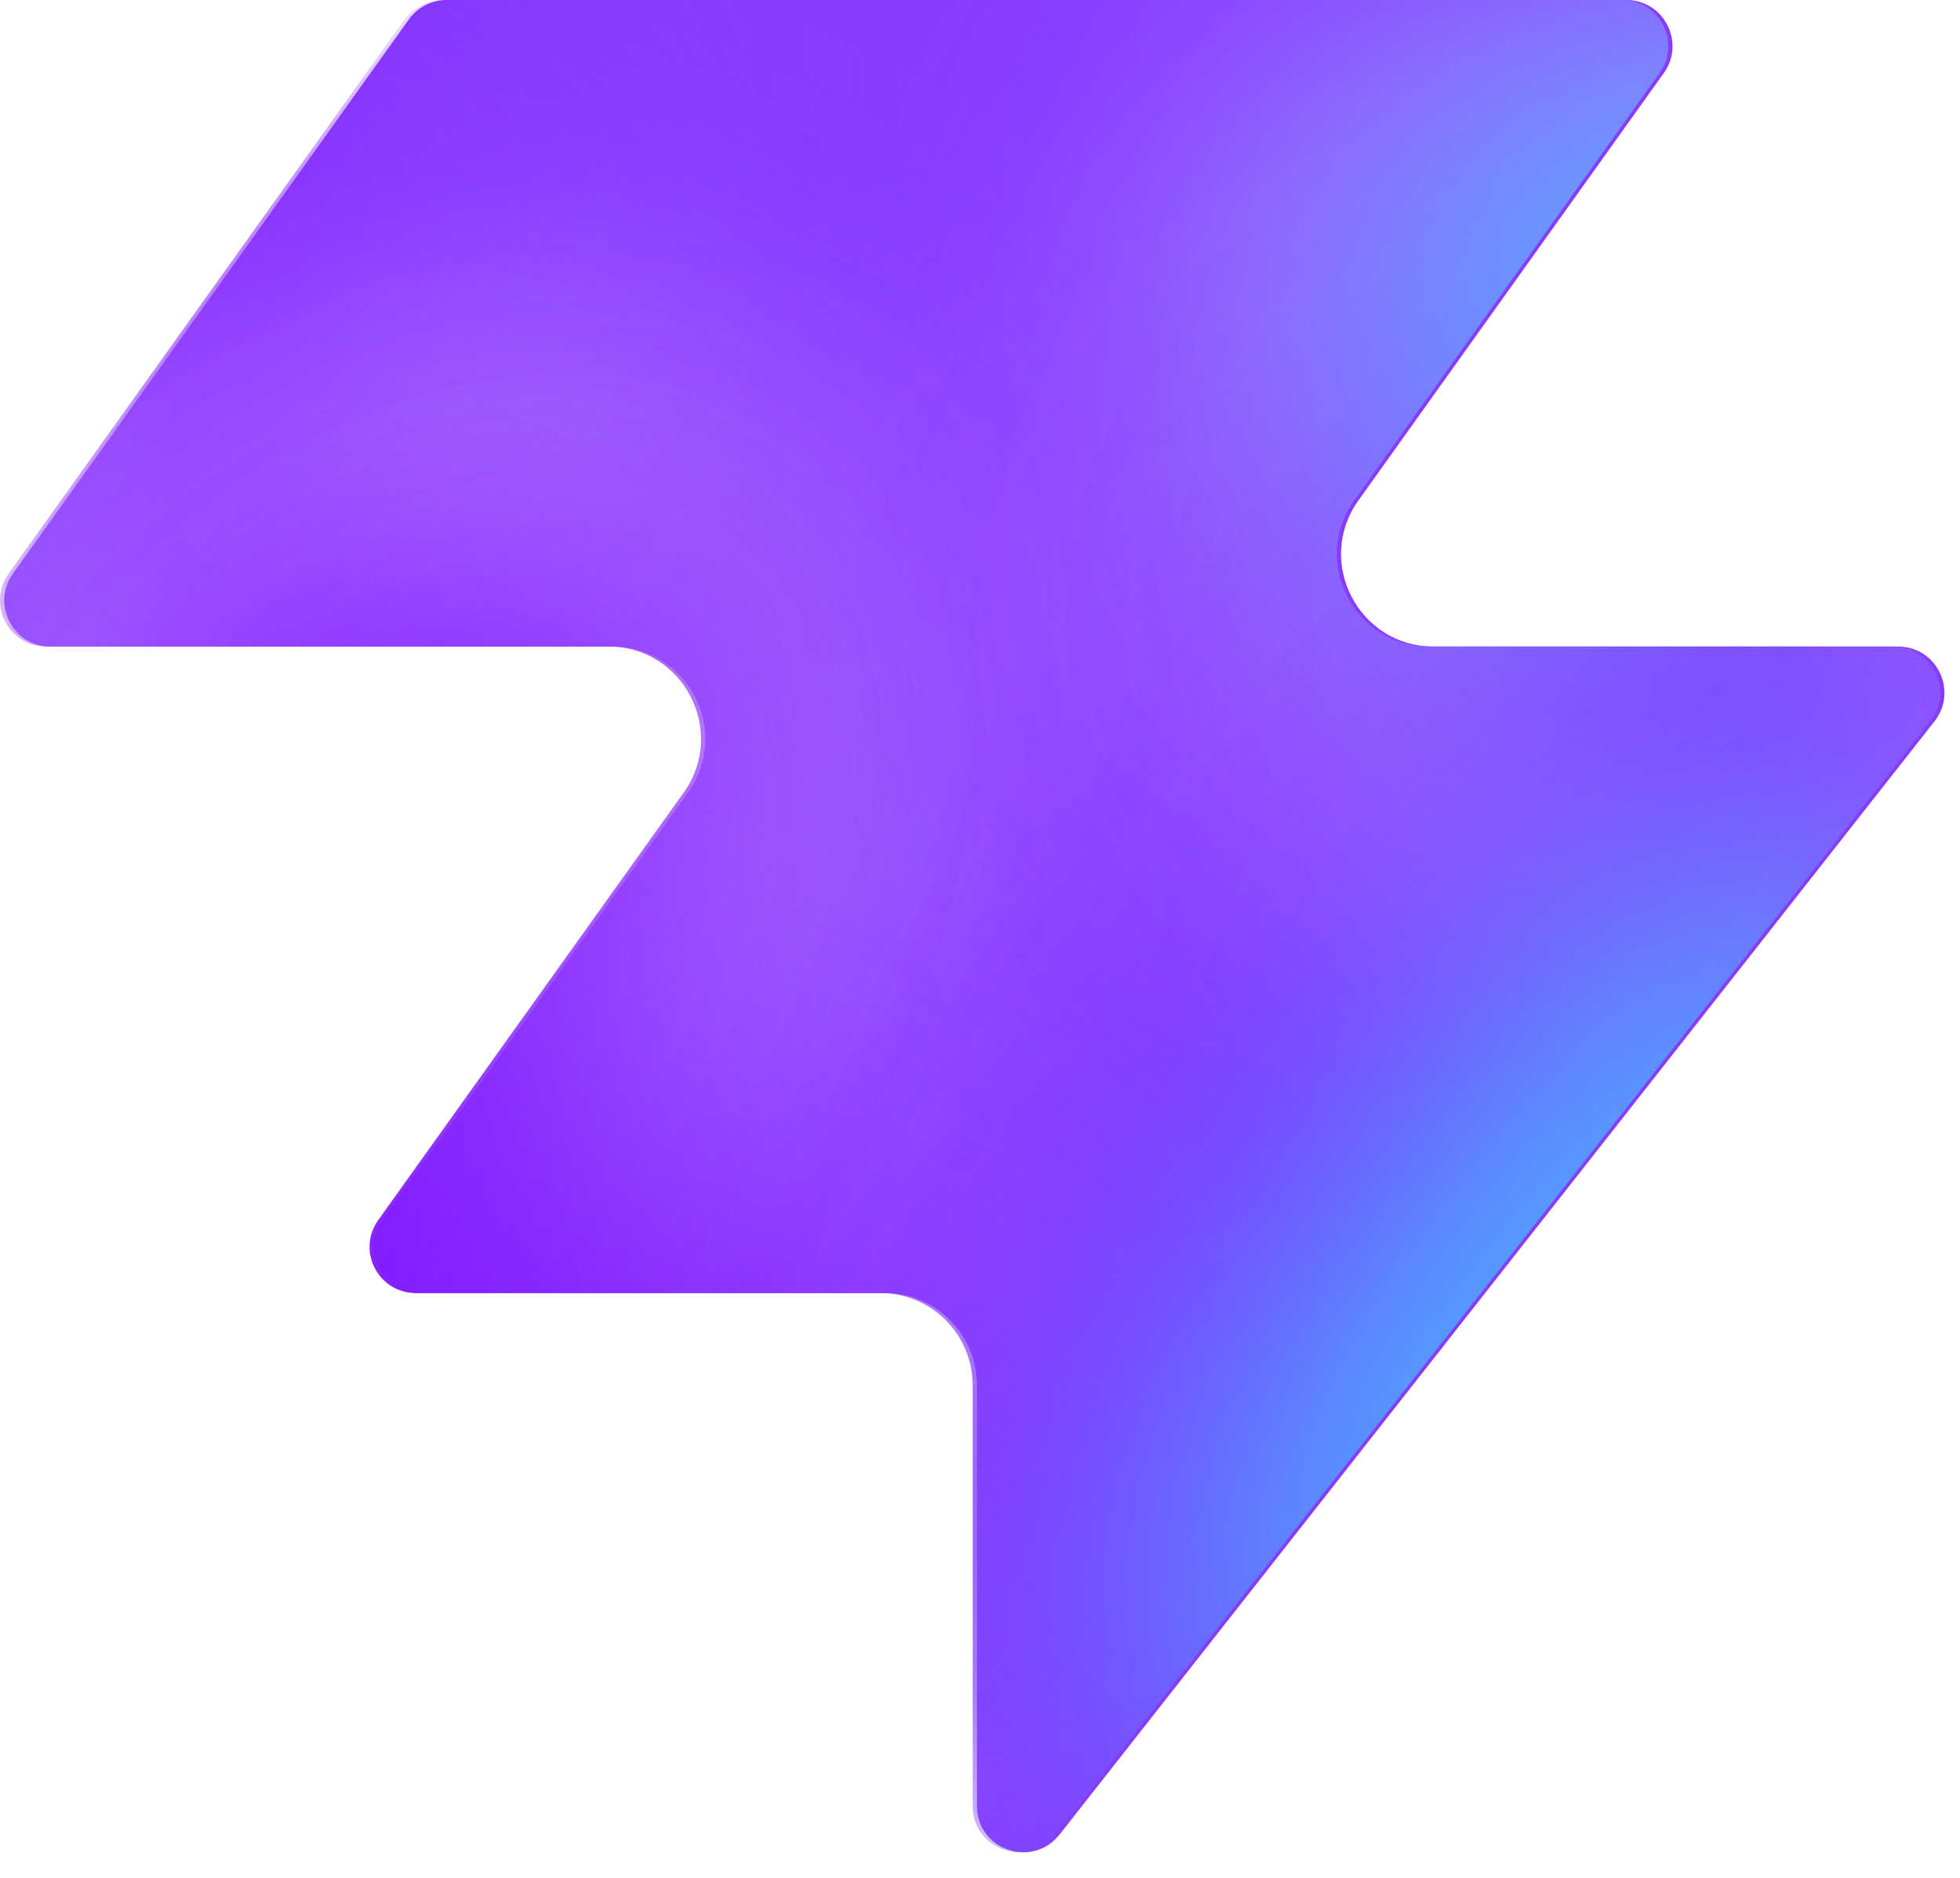
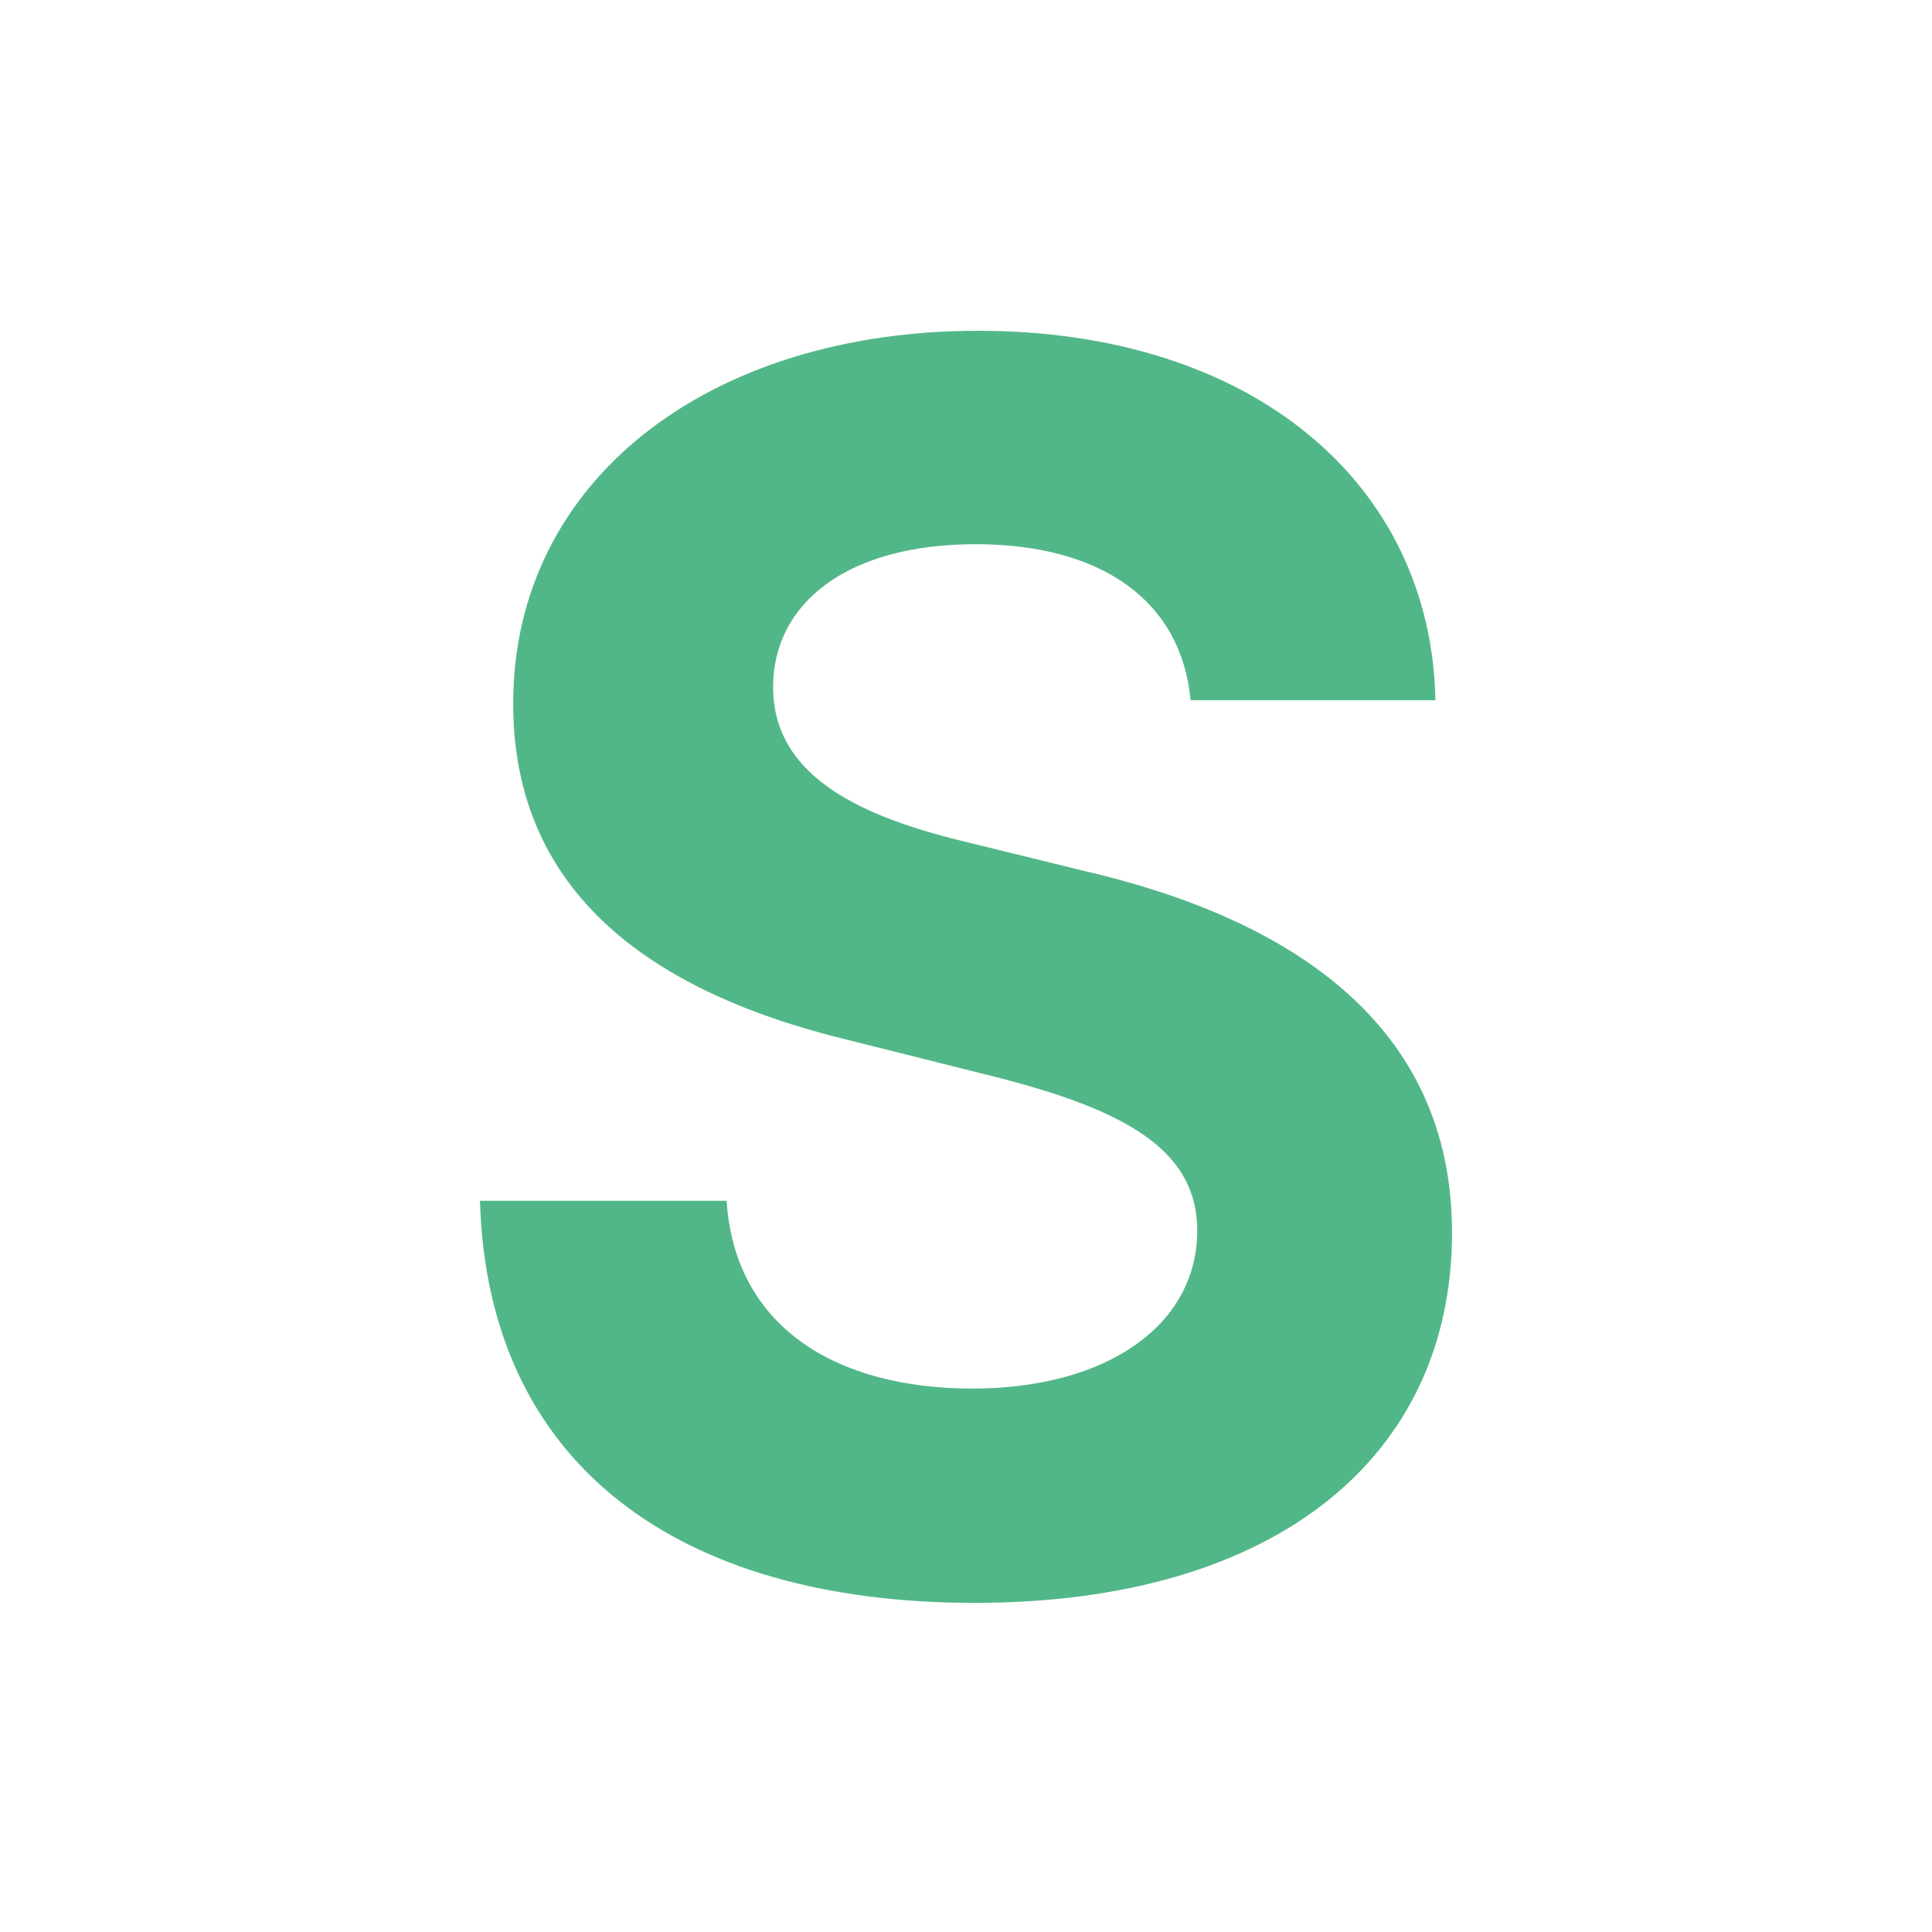
- <svg xmlns="http://www.w3.org/2000/svg" width="48" height="46" fill="none" viewBox="0 0 48 46">
-   <path fill="#863bff" d="M25.946 44.938c-.664.845-2.021.375-2.021-.698V33.937a2.26 2.26 0 0 0-2.262-2.262H10.287c-.92 0-1.456-1.04-.92-1.788l7.48-10.471c1.07-1.497 0-3.578-1.842-3.578H1.237c-.92 0-1.456-1.04-.92-1.788L10.013.474c.214-.297.556-.474.92-.474h28.894c.92 0 1.456 1.04.92 1.788l-7.48 10.471c-1.07 1.498 0 3.579 1.842 3.579h11.377c.943 0 1.473 1.088.89 1.83L25.947 44.94z" style="fill:#863bff;fill:color(display-p3 .525 .23 1);fill-opacity:1" />
-   <mask id="a" width="48" height="46" x="0" y="0" maskUnits="userSpaceOnUse" style="mask-type:alpha">
-     <path fill="#000" d="M25.842 44.938c-.664.844-2.021.375-2.021-.698V33.937a2.26 2.26 0 0 0-2.262-2.262H10.183c-.92 0-1.456-1.04-.92-1.788l7.48-10.471c1.07-1.498 0-3.579-1.842-3.579H1.133c-.92 0-1.456-1.04-.92-1.787L9.91.473c.214-.297.556-.474.92-.474h28.894c.92 0 1.456 1.04.92 1.788l-7.48 10.471c-1.07 1.498 0 3.578 1.842 3.578h11.377c.943 0 1.473 1.088.89 1.832L25.843 44.94z" style="fill:#000;fill-opacity:1" />
-   </mask>
-   <g mask="url(#a)">
-     <g filter="url(#b)">
-       <ellipse cx="5.508" cy="14.704" fill="#ede6ff" rx="5.508" ry="14.704" style="fill:#ede6ff;fill:color(display-p3 .927 .903 1);fill-opacity:1" transform="matrix(.00324 1 1 -.00324 -4.47 31.516)" />
-     </g>
-     <g filter="url(#c)">
-       <ellipse cx="10.399" cy="29.851" fill="#ede6ff" rx="10.399" ry="29.851" style="fill:#ede6ff;fill:color(display-p3 .927 .903 1);fill-opacity:1" transform="matrix(.00324 1 1 -.00324 -39.328 7.883)" />
-     </g>
-     <g filter="url(#d)">
-       <ellipse cx="5.508" cy="30.487" fill="#7e14ff" rx="5.508" ry="30.487" style="fill:#7e14ff;fill:color(display-p3 .492 .077 1);fill-opacity:1" transform="rotate(89.814 -25.913 -14.639)scale(1 -1)" />
-     </g>
-     <g filter="url(#e)">
-       <ellipse cx="5.508" cy="30.599" fill="#7e14ff" rx="5.508" ry="30.599" style="fill:#7e14ff;fill:color(display-p3 .492 .077 1);fill-opacity:1" transform="rotate(89.814 -32.644 -3.334)scale(1 -1)" />
-     </g>
-     <g filter="url(#f)">
-       <ellipse cx="5.508" cy="30.599" fill="#7e14ff" rx="5.508" ry="30.599" style="fill:#7e14ff;fill:color(display-p3 .492 .077 1);fill-opacity:1" transform="matrix(.00324 1 1 -.00324 -34.34 30.47)" />
-     </g>
-     <g filter="url(#g)">
-       <ellipse cx="14.072" cy="22.078" fill="#ede6ff" rx="14.072" ry="22.078" style="fill:#ede6ff;fill:color(display-p3 .927 .903 1);fill-opacity:1" transform="rotate(93.35 24.506 48.493)scale(-1 1)" />
-     </g>
-     <g filter="url(#h)">
-       <ellipse cx="3.47" cy="21.501" fill="#7e14ff" rx="3.47" ry="21.501" style="fill:#7e14ff;fill:color(display-p3 .492 .077 1);fill-opacity:1" transform="rotate(89.009 28.708 47.59)scale(-1 1)" />
-     </g>
-     <g filter="url(#i)">
-       <ellipse cx="3.47" cy="21.501" fill="#7e14ff" rx="3.47" ry="21.501" style="fill:#7e14ff;fill:color(display-p3 .492 .077 1);fill-opacity:1" transform="rotate(89.009 28.708 47.59)scale(-1 1)" />
-     </g>
-     <g filter="url(#j)">
-       <ellipse cx=".387" cy="8.972" fill="#7e14ff" rx="4.407" ry="29.108" style="fill:#7e14ff;fill:color(display-p3 .492 .077 1);fill-opacity:1" transform="rotate(39.51 .387 8.972)" />
-     </g>
-     <g filter="url(#k)">
-       <ellipse cx="47.523" cy="-6.092" fill="#7e14ff" rx="4.407" ry="29.108" style="fill:#7e14ff;fill:color(display-p3 .492 .077 1);fill-opacity:1" transform="rotate(37.892 47.523 -6.092)" />
-     </g>
-     <g filter="url(#l)">
-       <ellipse cx="41.412" cy="6.333" fill="#47bfff" rx="5.971" ry="9.665" style="fill:#47bfff;fill:color(display-p3 .28 .748 1);fill-opacity:1" transform="rotate(37.892 41.412 6.333)" />
-     </g>
-     <g filter="url(#m)">
-       <ellipse cx="-1.879" cy="38.332" fill="#7e14ff" rx="4.407" ry="29.108" style="fill:#7e14ff;fill:color(display-p3 .492 .077 1);fill-opacity:1" transform="rotate(37.892 -1.88 38.332)" />
-     </g>
-     <g filter="url(#n)">
-       <ellipse cx="-1.879" cy="38.332" fill="#7e14ff" rx="4.407" ry="29.108" style="fill:#7e14ff;fill:color(display-p3 .492 .077 1);fill-opacity:1" transform="rotate(37.892 -1.88 38.332)" />
-     </g>
-     <g filter="url(#o)">
-       <ellipse cx="35.651" cy="29.907" fill="#7e14ff" rx="4.407" ry="29.108" style="fill:#7e14ff;fill:color(display-p3 .492 .077 1);fill-opacity:1" transform="rotate(37.892 35.651 29.907)" />
-     </g>
-     <g filter="url(#p)">
-       <ellipse cx="38.418" cy="32.4" fill="#47bfff" rx="5.971" ry="15.297" style="fill:#47bfff;fill:color(display-p3 .28 .748 1);fill-opacity:1" transform="rotate(37.892 38.418 32.4)" />
-     </g>
-   </g>
-   <defs>
-     <filter id="b" width="60.045" height="41.654" x="-19.77" y="16.149" color-interpolation-filters="sRGB" filterUnits="userSpaceOnUse">
-       <feFlood flood-opacity="0" result="BackgroundImageFix" />
-       <feBlend in="SourceGraphic" in2="BackgroundImageFix" result="shape" />
-       <feGaussianBlur result="effect1_foregroundBlur_2002_17158" stdDeviation="7.659" />
-     </filter>
-     <filter id="c" width="90.34" height="51.437" x="-54.613" y="-7.533" color-interpolation-filters="sRGB" filterUnits="userSpaceOnUse">
-       <feFlood flood-opacity="0" result="BackgroundImageFix" />
-       <feBlend in="SourceGraphic" in2="BackgroundImageFix" result="shape" />
-       <feGaussianBlur result="effect1_foregroundBlur_2002_17158" stdDeviation="7.659" />
-     </filter>
-     <filter id="d" width="79.355" height="29.4" x="-49.64" y="2.03" color-interpolation-filters="sRGB" filterUnits="userSpaceOnUse">
-       <feFlood flood-opacity="0" result="BackgroundImageFix" />
-       <feBlend in="SourceGraphic" in2="BackgroundImageFix" result="shape" />
-       <feGaussianBlur result="effect1_foregroundBlur_2002_17158" stdDeviation="4.596" />
-     </filter>
-     <filter id="e" width="79.579" height="29.4" x="-45.045" y="20.029" color-interpolation-filters="sRGB" filterUnits="userSpaceOnUse">
-       <feFlood flood-opacity="0" result="BackgroundImageFix" />
-       <feBlend in="SourceGraphic" in2="BackgroundImageFix" result="shape" />
-       <feGaussianBlur result="effect1_foregroundBlur_2002_17158" stdDeviation="4.596" />
-     </filter>
-     <filter id="f" width="79.579" height="29.4" x="-43.513" y="21.178" color-interpolation-filters="sRGB" filterUnits="userSpaceOnUse">
-       <feFlood flood-opacity="0" result="BackgroundImageFix" />
-       <feBlend in="SourceGraphic" in2="BackgroundImageFix" result="shape" />
-       <feGaussianBlur result="effect1_foregroundBlur_2002_17158" stdDeviation="4.596" />
-     </filter>
-     <filter id="g" width="74.749" height="58.852" x="15.756" y="-17.901" color-interpolation-filters="sRGB" filterUnits="userSpaceOnUse">
-       <feFlood flood-opacity="0" result="BackgroundImageFix" />
-       <feBlend in="SourceGraphic" in2="BackgroundImageFix" result="shape" />
-       <feGaussianBlur result="effect1_foregroundBlur_2002_17158" stdDeviation="7.659" />
-     </filter>
-     <filter id="h" width="61.377" height="25.362" x="23.548" y="2.284" color-interpolation-filters="sRGB" filterUnits="userSpaceOnUse">
-       <feFlood flood-opacity="0" result="BackgroundImageFix" />
-       <feBlend in="SourceGraphic" in2="BackgroundImageFix" result="shape" />
-       <feGaussianBlur result="effect1_foregroundBlur_2002_17158" stdDeviation="4.596" />
-     </filter>
-     <filter id="i" width="61.377" height="25.362" x="23.548" y="2.284" color-interpolation-filters="sRGB" filterUnits="userSpaceOnUse">
-       <feFlood flood-opacity="0" result="BackgroundImageFix" />
-       <feBlend in="SourceGraphic" in2="BackgroundImageFix" result="shape" />
-       <feGaussianBlur result="effect1_foregroundBlur_2002_17158" stdDeviation="4.596" />
-     </filter>
-     <filter id="j" width="56.045" height="63.649" x="-27.636" y="-22.853" color-interpolation-filters="sRGB" filterUnits="userSpaceOnUse">
-       <feFlood flood-opacity="0" result="BackgroundImageFix" />
-       <feBlend in="SourceGraphic" in2="BackgroundImageFix" result="shape" />
-       <feGaussianBlur result="effect1_foregroundBlur_2002_17158" stdDeviation="4.596" />
-     </filter>
-     <filter id="k" width="54.814" height="64.646" x="20.116" y="-38.415" color-interpolation-filters="sRGB" filterUnits="userSpaceOnUse">
-       <feFlood flood-opacity="0" result="BackgroundImageFix" />
-       <feBlend in="SourceGraphic" in2="BackgroundImageFix" result="shape" />
-       <feGaussianBlur result="effect1_foregroundBlur_2002_17158" stdDeviation="4.596" />
-     </filter>
-     <filter id="l" width="33.541" height="35.313" x="24.641" y="-11.323" color-interpolation-filters="sRGB" filterUnits="userSpaceOnUse">
-       <feFlood flood-opacity="0" result="BackgroundImageFix" />
-       <feBlend in="SourceGraphic" in2="BackgroundImageFix" result="shape" />
-       <feGaussianBlur result="effect1_foregroundBlur_2002_17158" stdDeviation="4.596" />
-     </filter>
-     <filter id="m" width="54.814" height="64.646" x="-29.286" y="6.009" color-interpolation-filters="sRGB" filterUnits="userSpaceOnUse">
-       <feFlood flood-opacity="0" result="BackgroundImageFix" />
-       <feBlend in="SourceGraphic" in2="BackgroundImageFix" result="shape" />
-       <feGaussianBlur result="effect1_foregroundBlur_2002_17158" stdDeviation="4.596" />
-     </filter>
-     <filter id="n" width="54.814" height="64.646" x="-29.286" y="6.009" color-interpolation-filters="sRGB" filterUnits="userSpaceOnUse">
-       <feFlood flood-opacity="0" result="BackgroundImageFix" />
-       <feBlend in="SourceGraphic" in2="BackgroundImageFix" result="shape" />
-       <feGaussianBlur result="effect1_foregroundBlur_2002_17158" stdDeviation="4.596" />
-     </filter>
-     <filter id="o" width="54.814" height="64.646" x="8.244" y="-2.416" color-interpolation-filters="sRGB" filterUnits="userSpaceOnUse">
-       <feFlood flood-opacity="0" result="BackgroundImageFix" />
-       <feBlend in="SourceGraphic" in2="BackgroundImageFix" result="shape" />
-       <feGaussianBlur result="effect1_foregroundBlur_2002_17158" stdDeviation="4.596" />
-     </filter>
-     <filter id="p" width="39.409" height="43.623" x="18.713" y="10.588" color-interpolation-filters="sRGB" filterUnits="userSpaceOnUse">
-       <feFlood flood-opacity="0" result="BackgroundImageFix" />
-       <feBlend in="SourceGraphic" in2="BackgroundImageFix" result="shape" />
-       <feGaussianBlur result="effect1_foregroundBlur_2002_17158" stdDeviation="4.596" />
-     </filter>
-   </defs>
+ <svg xmlns="http://www.w3.org/2000/svg" viewBox="0 0 100 100" role="img" aria-label="Spenny">
+   <text x="50" y="50" dominant-baseline="central" text-anchor="middle" font-family="system-ui, -apple-system, Segoe UI, sans-serif" font-size="88" font-weight="700" letter-spacing="-0.04em" fill="#52b788">S</text>
</svg>
